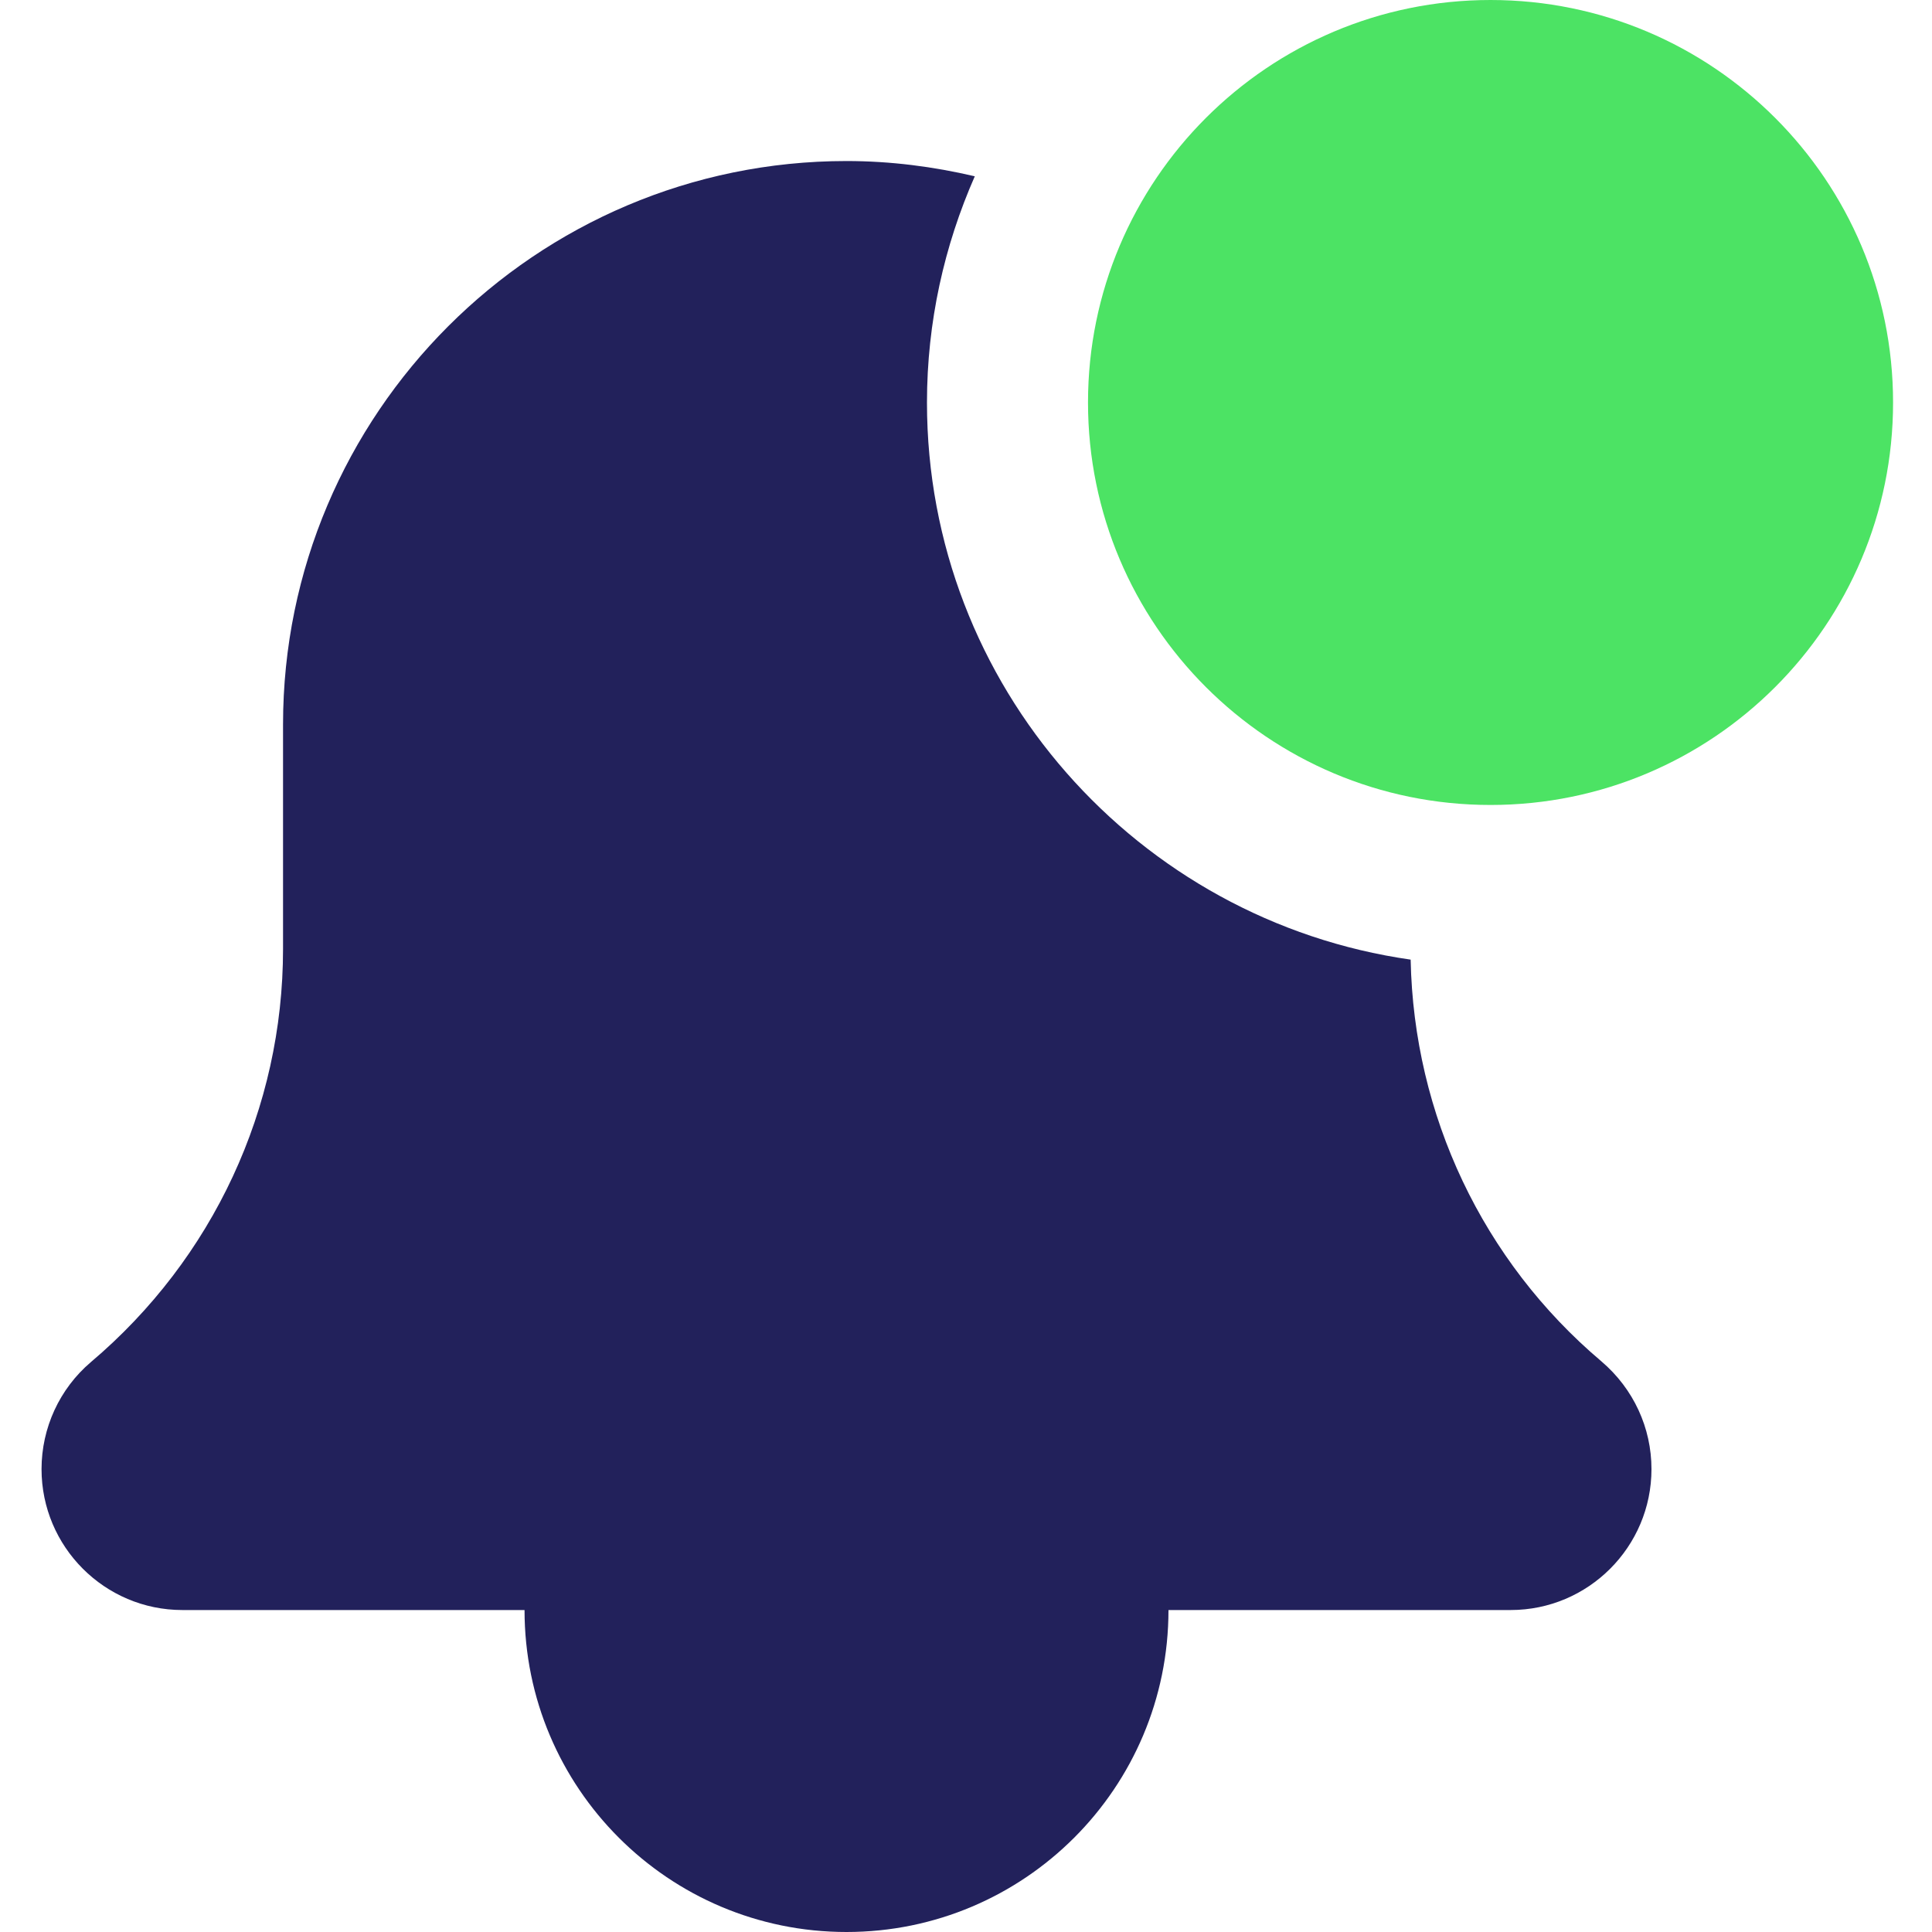
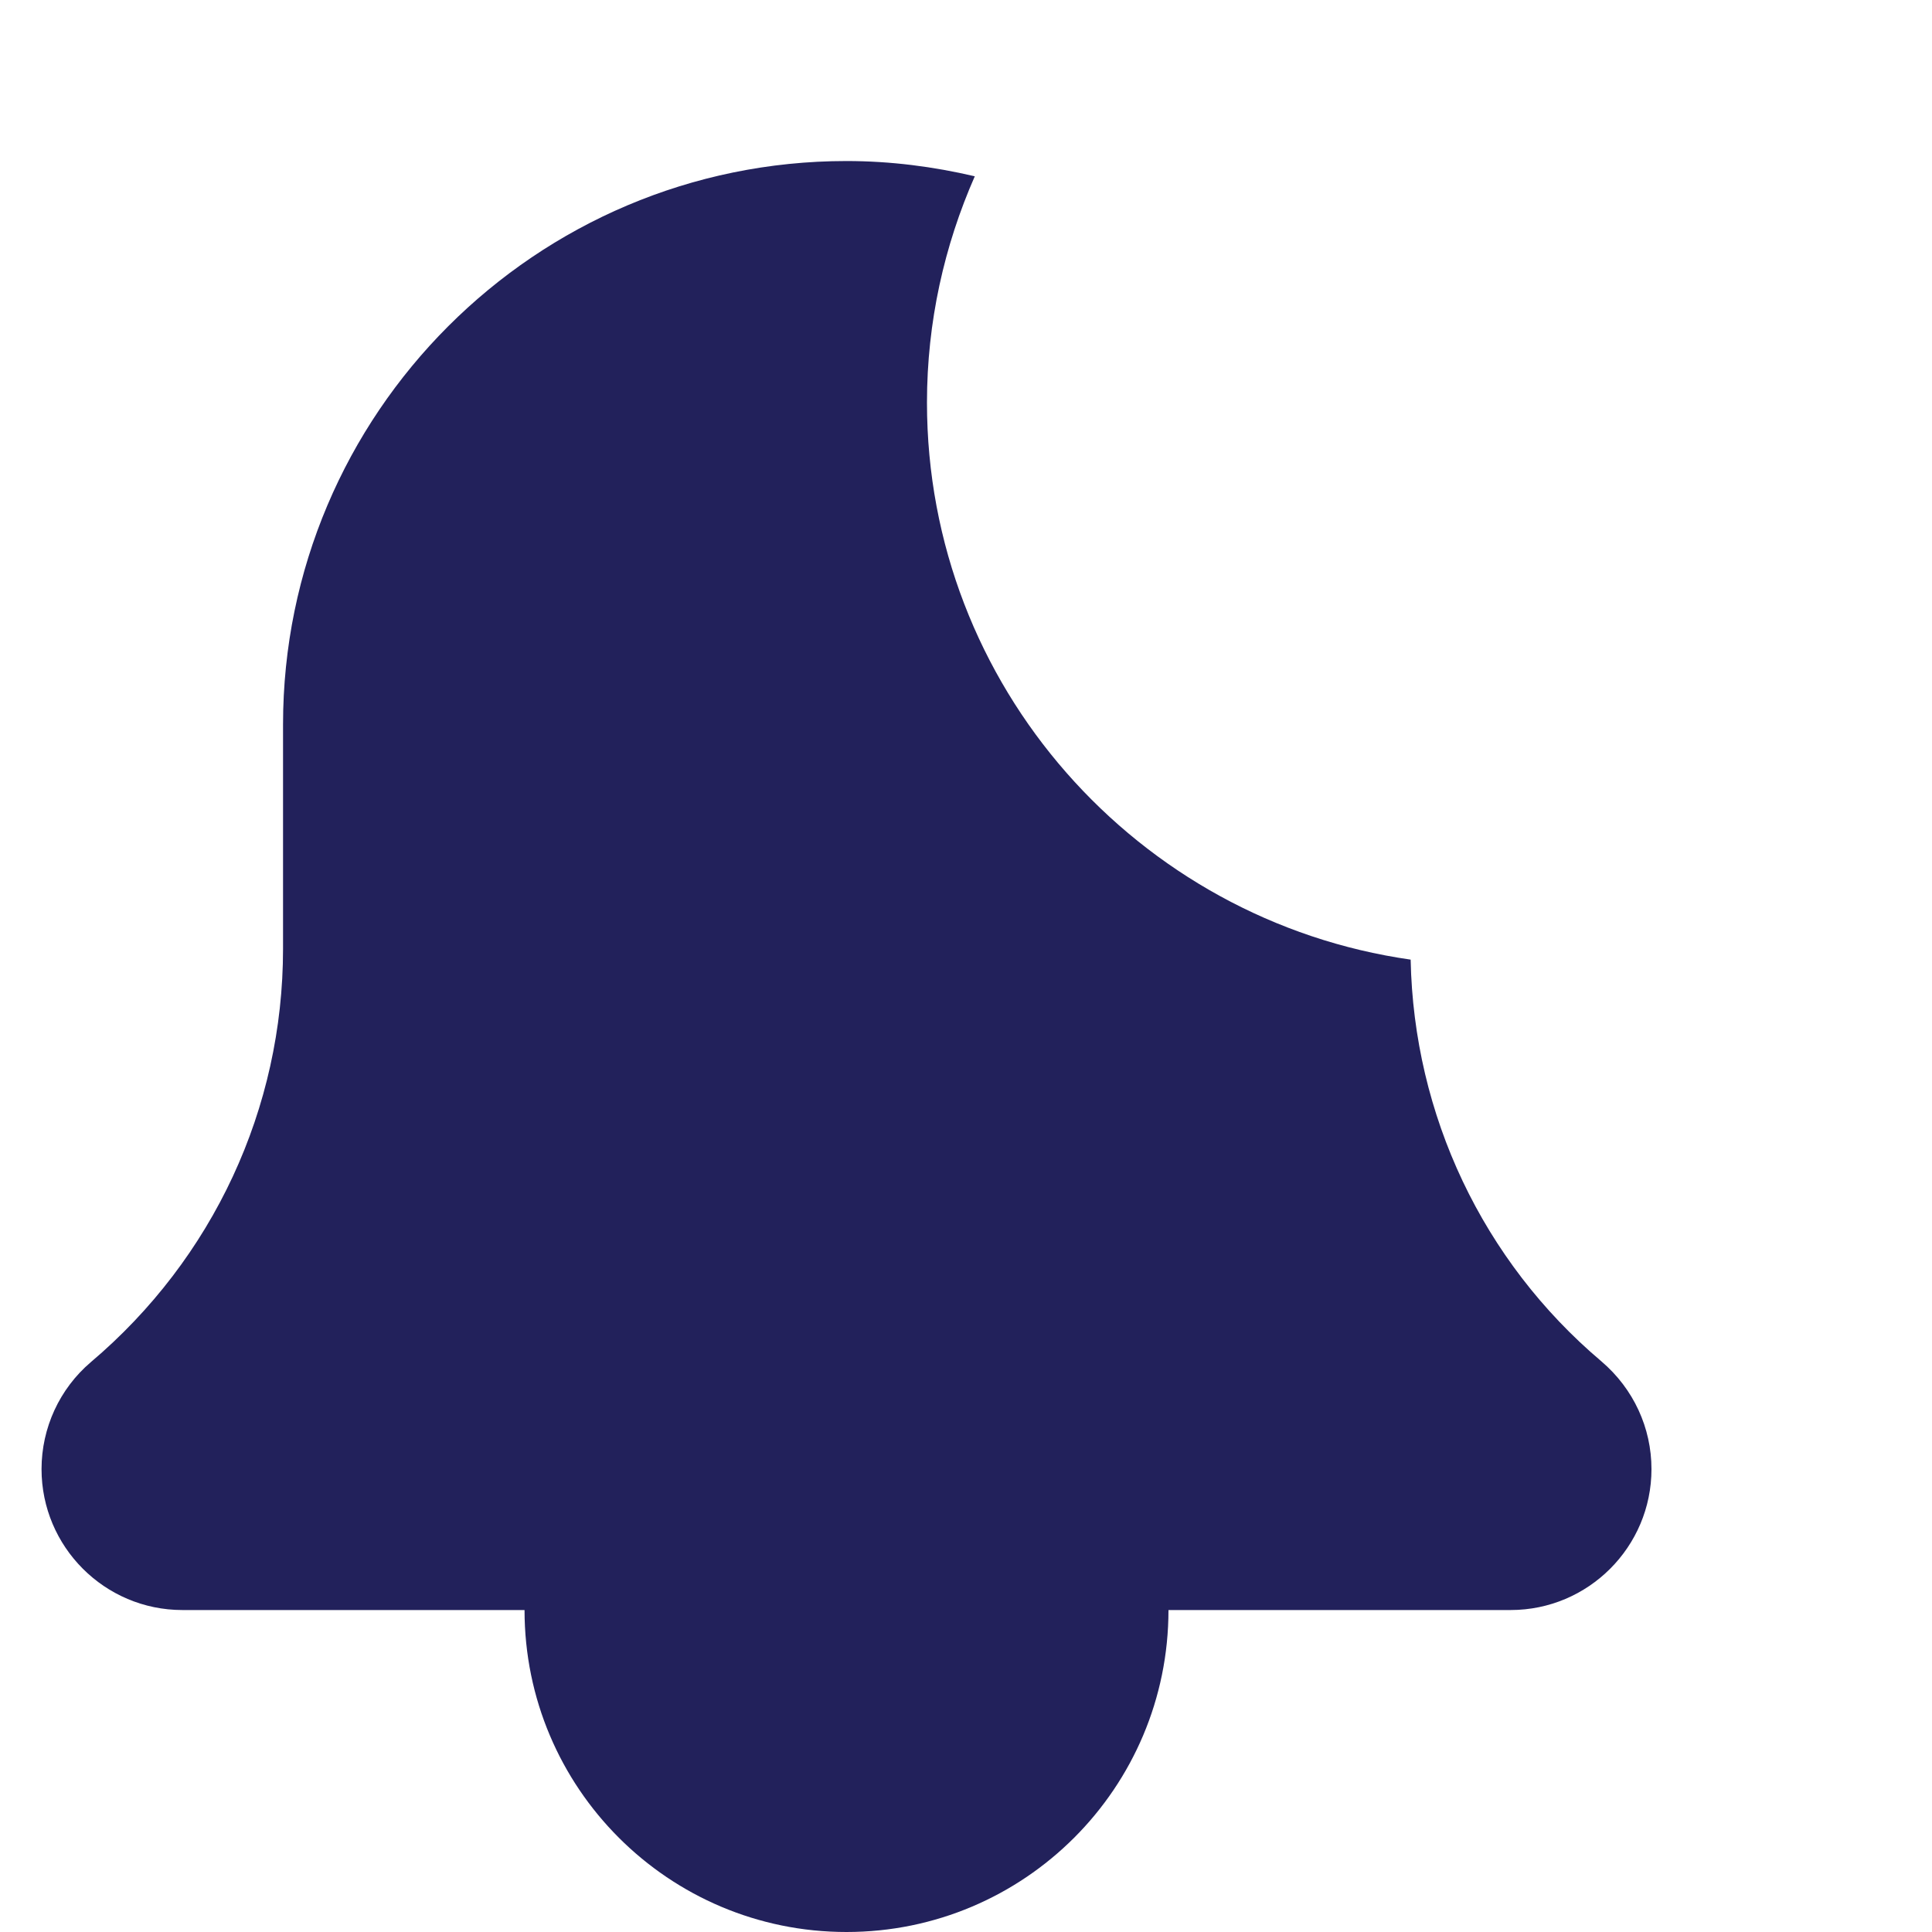
<svg xmlns="http://www.w3.org/2000/svg" width="20" height="20" viewBox="0 0 20 20" fill="none">
  <path d="M12.096 16.667C12.096 18.508 10.604 20 8.763 20C6.922 20 5.43 18.508 5.43 16.667C5.43 14.826 6.922 13.333 8.763 13.333C10.604 13.333 12.096 14.826 12.096 16.667Z" fill="#22215B" />
  <path d="M14.603 9.934C11.778 9.531 9.596 7.102 9.596 4.167C9.596 3.333 9.775 2.543 10.091 1.825C9.664 1.725 9.221 1.667 8.763 1.667C5.546 1.667 2.93 4.283 2.93 7.5V9.823C2.93 11.473 2.207 13.029 0.94 14.101C0.616 14.377 0.43 14.782 0.43 15.208C0.43 16.013 1.084 16.667 1.888 16.667H15.638C16.442 16.667 17.096 16.013 17.096 15.208C17.096 14.782 16.911 14.377 16.578 14.093C15.348 13.053 14.635 11.542 14.603 9.934Z" fill="#22215B" />
-   <path d="M19.597 4.167C19.597 6.468 17.731 8.333 15.43 8.333C13.129 8.333 11.263 6.468 11.263 4.167C11.263 1.866 13.129 0 15.43 0C17.731 0 19.597 1.866 19.597 4.167Z" fill="#4CE364" />
</svg>
